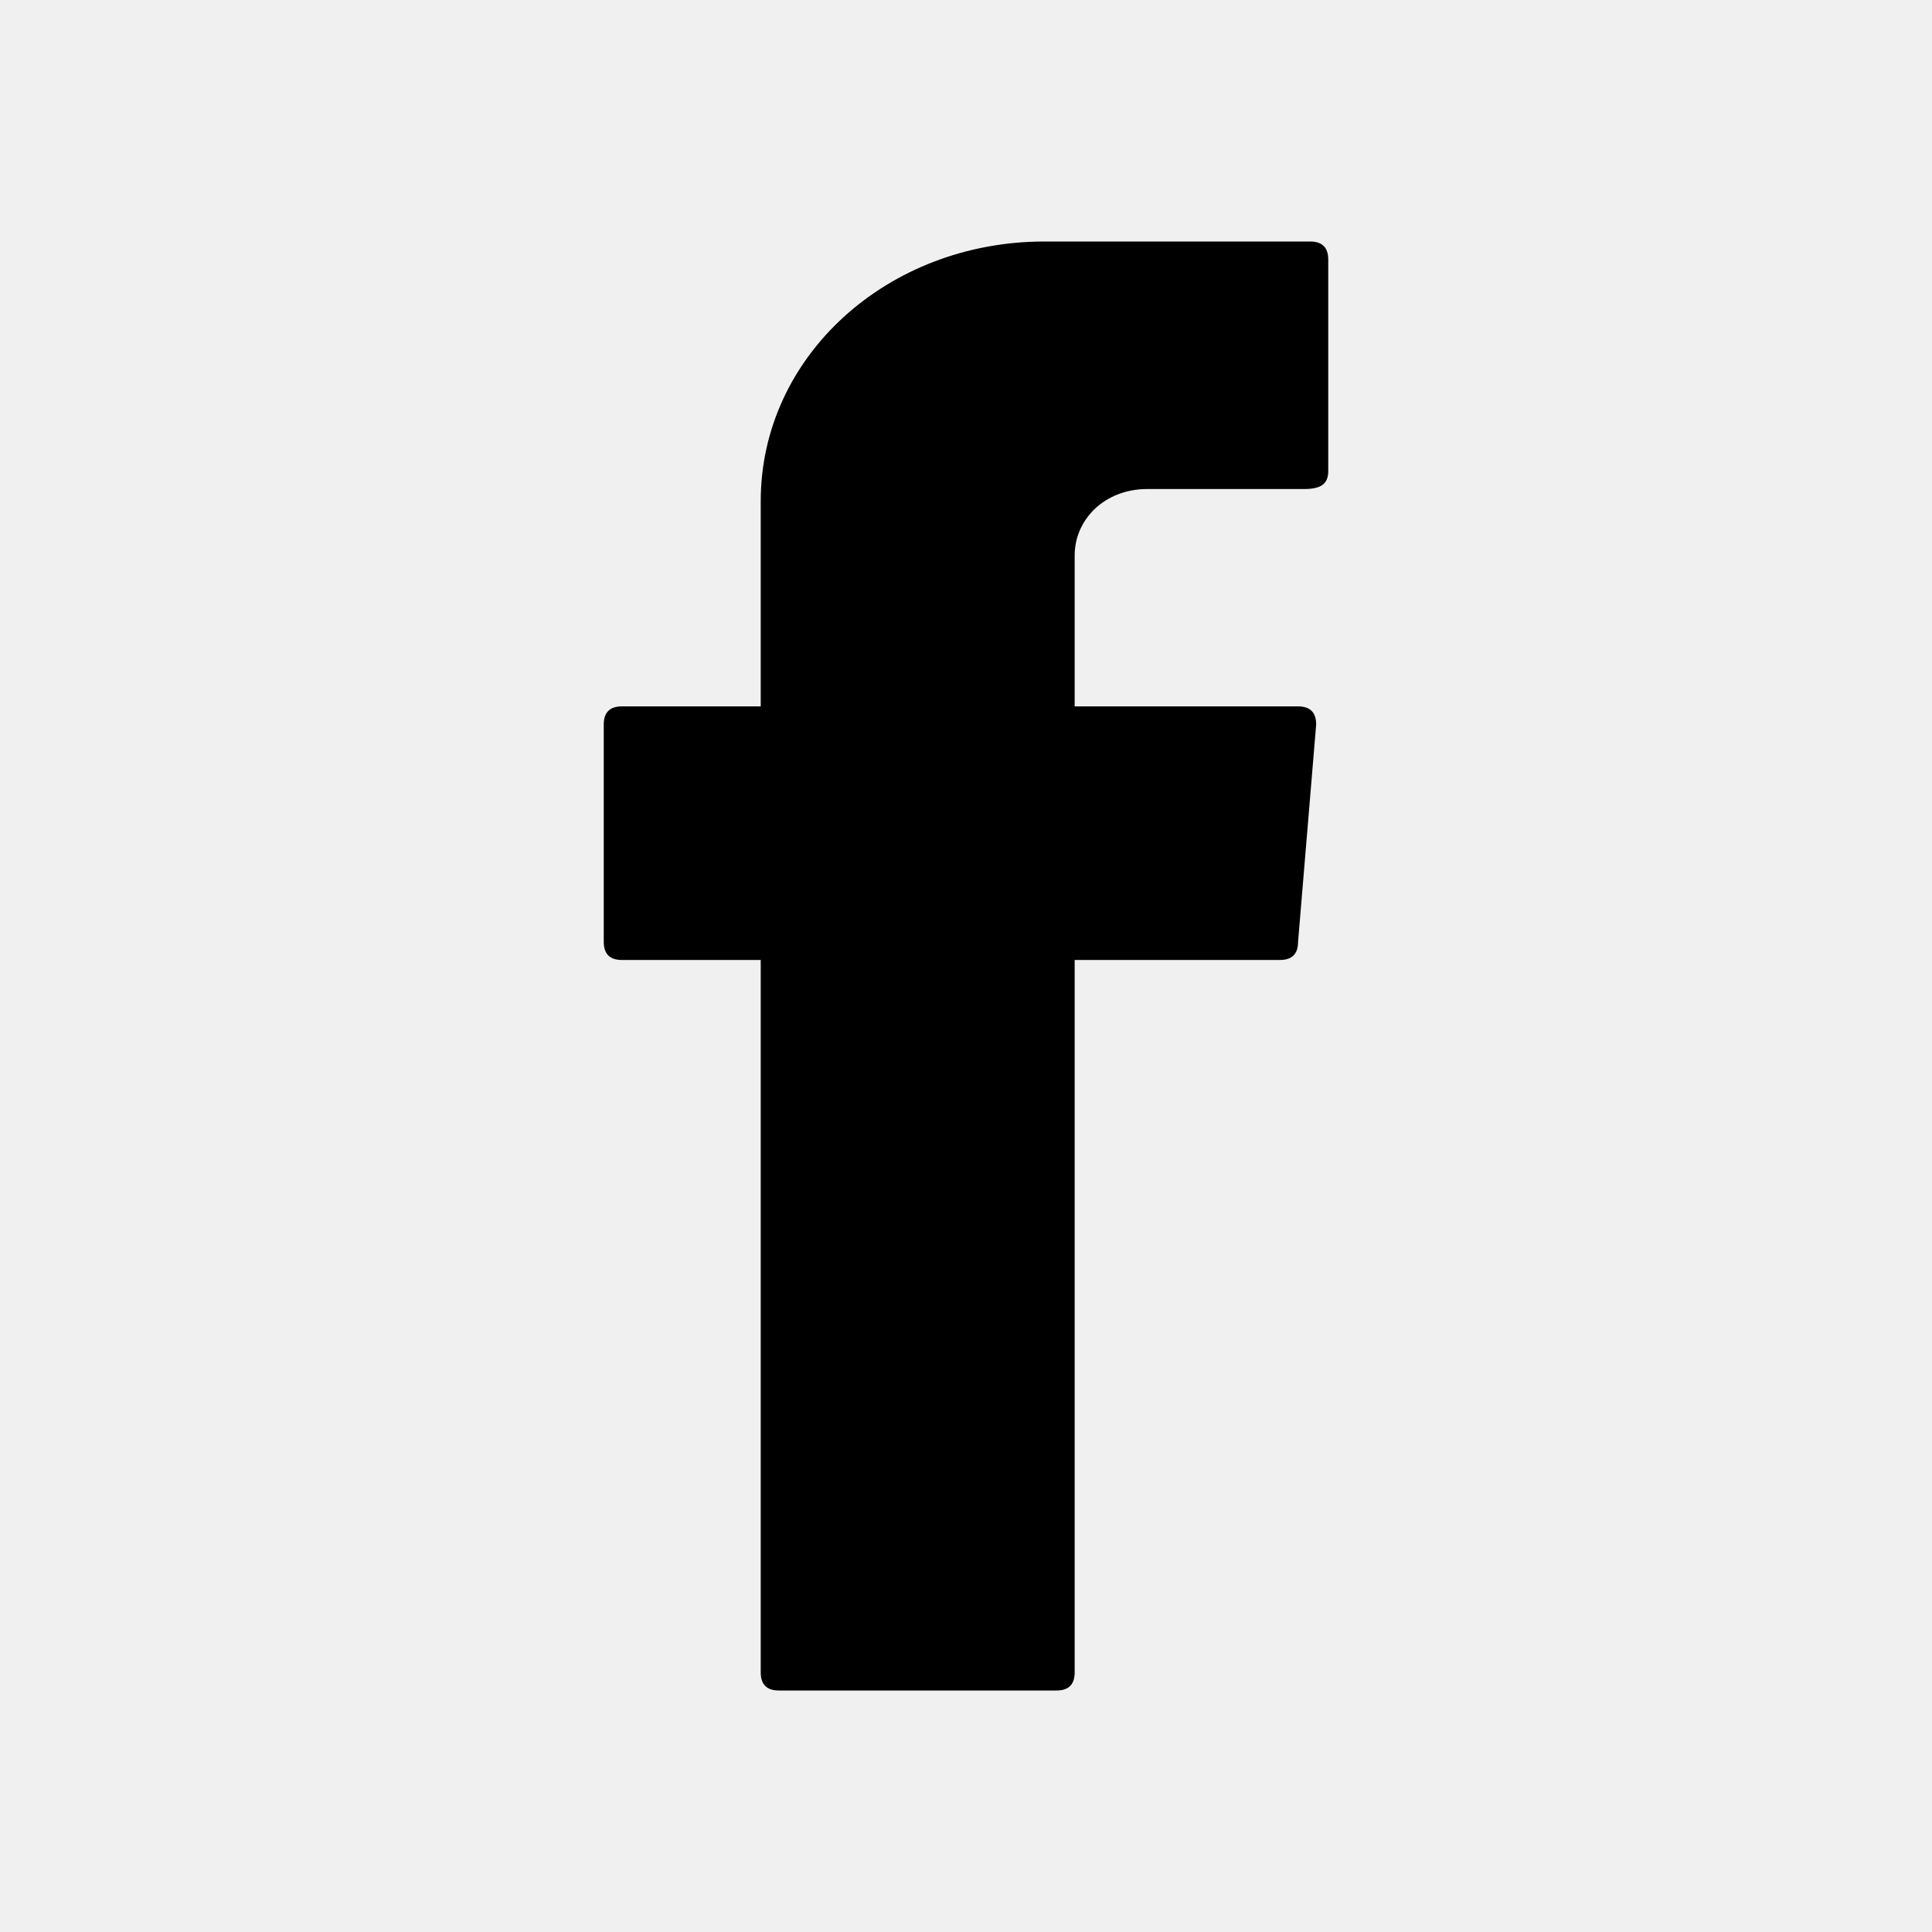
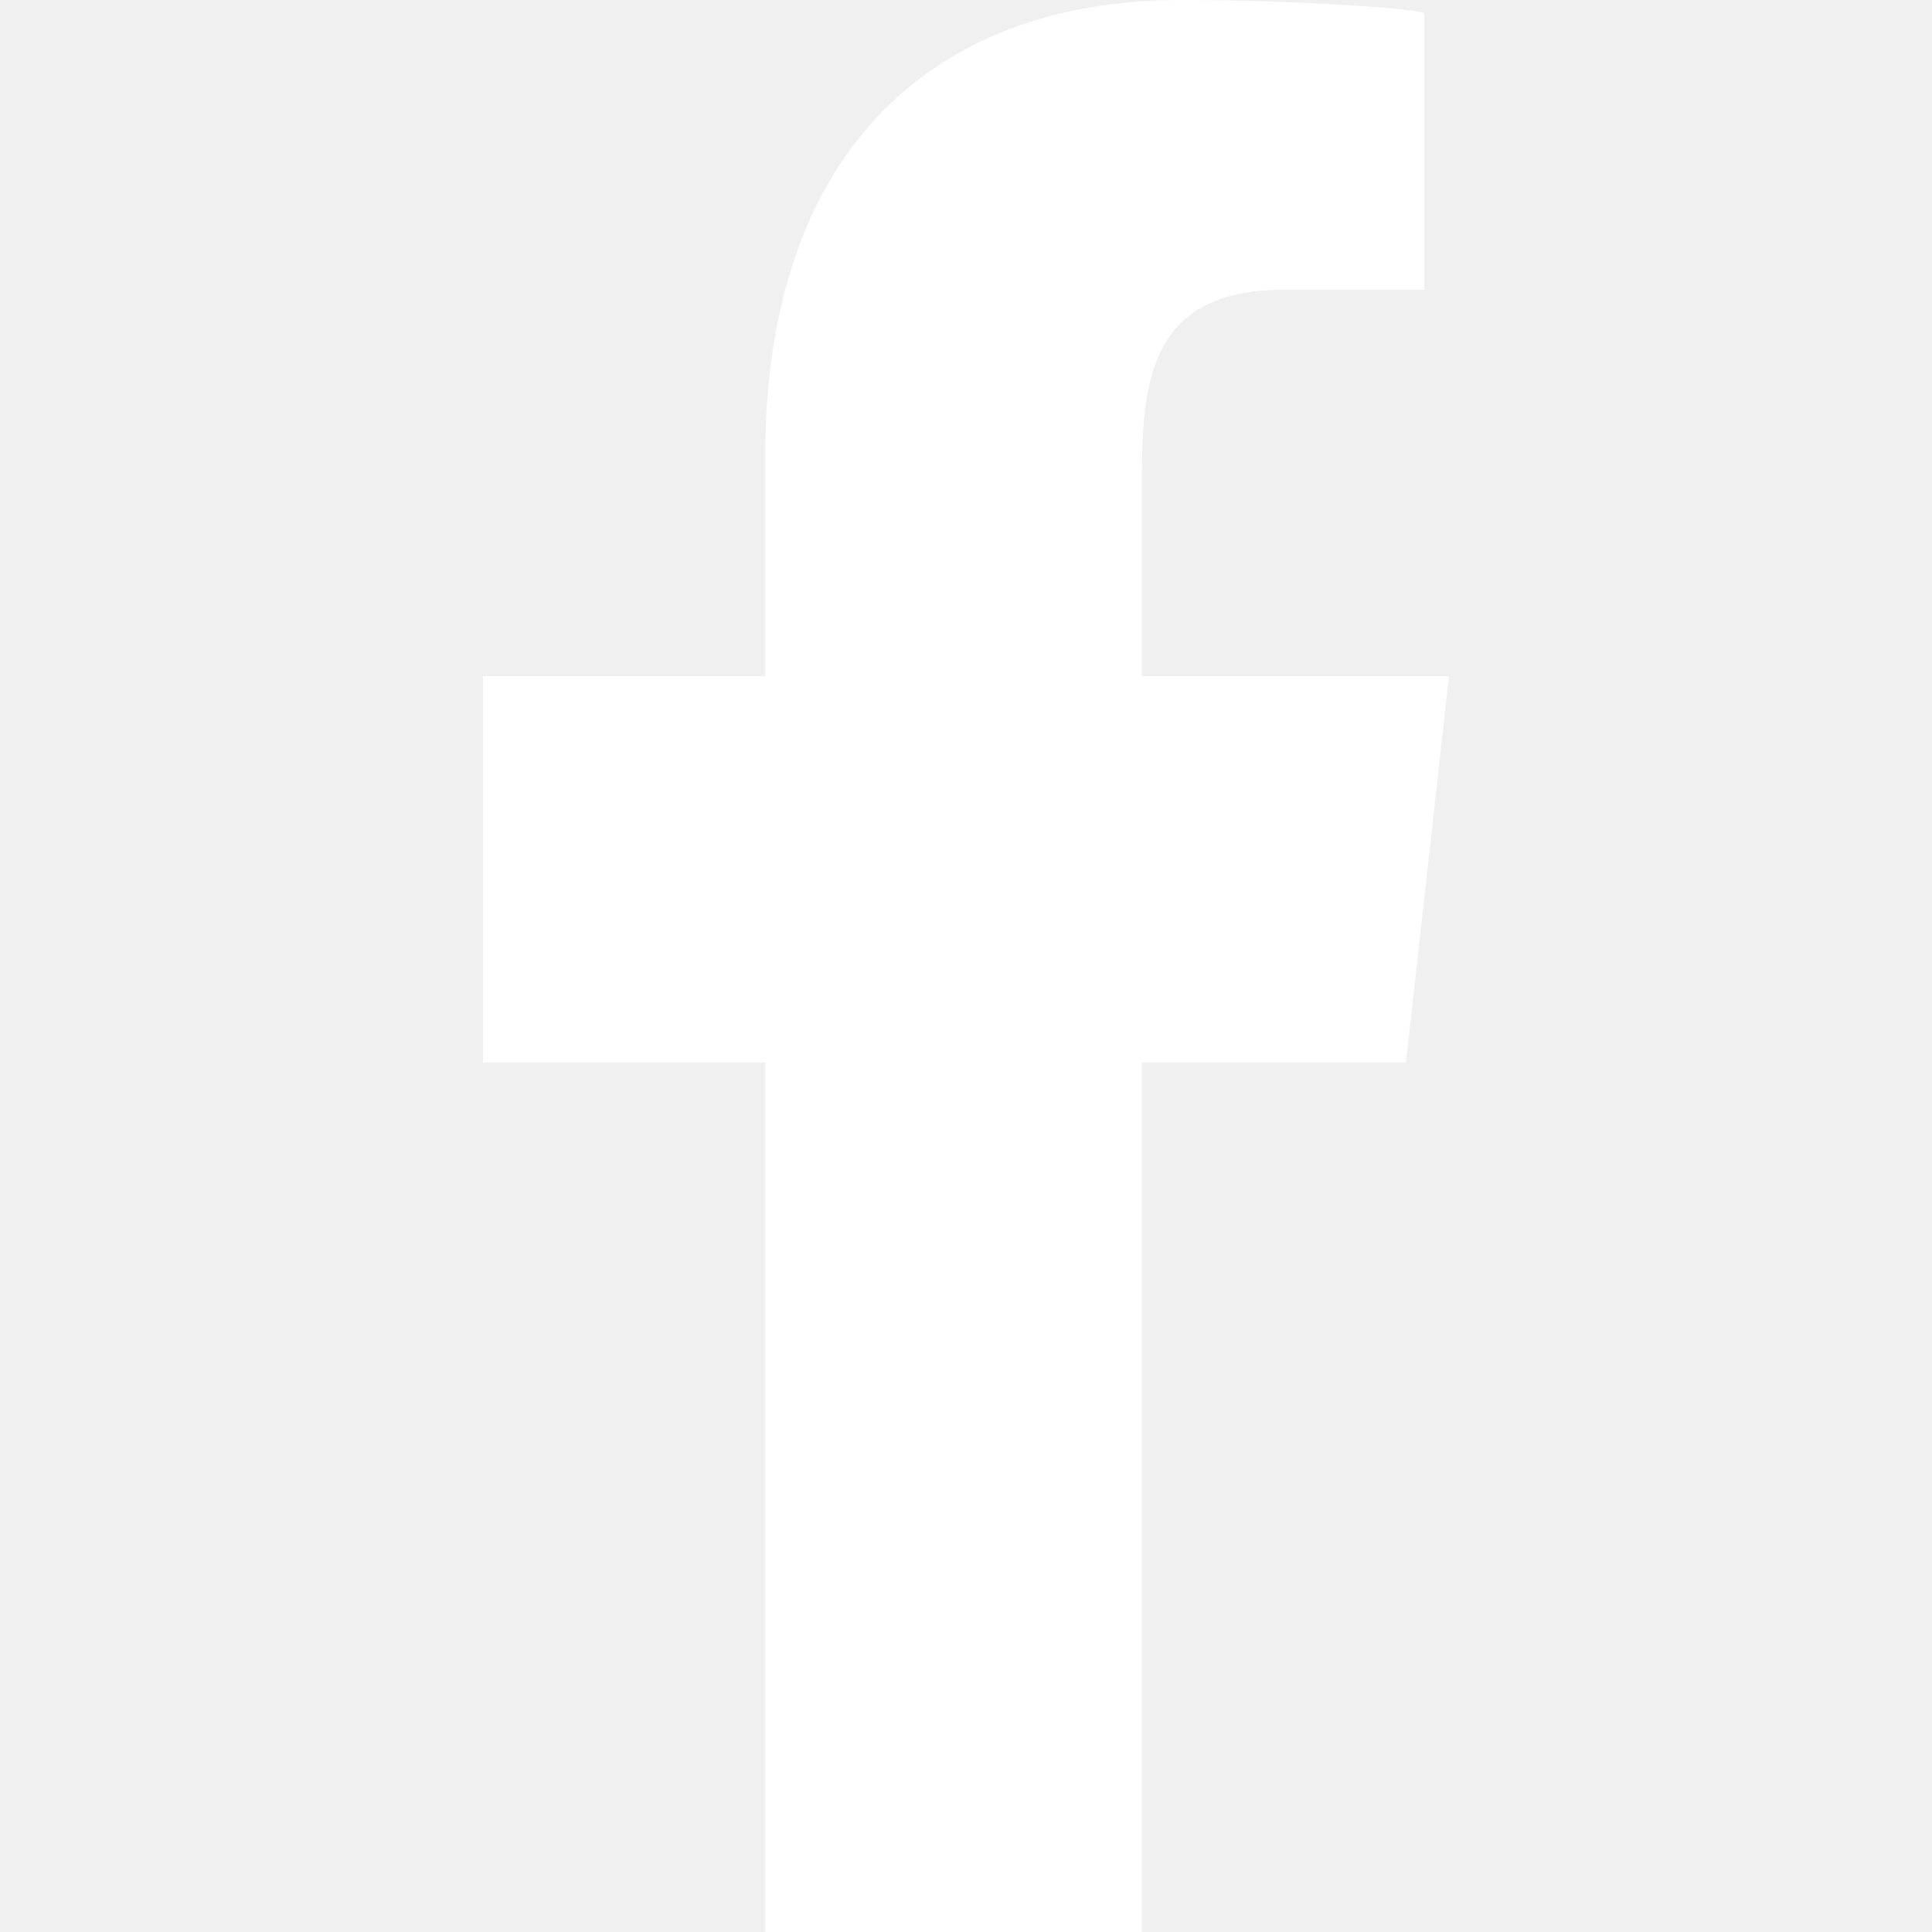
- <svg xmlns="http://www.w3.org/2000/svg" fill="#000000" width="800px" height="800px" viewBox="0 0 32 32" id="Camada_1" version="1.1" xml:space="preserve">
-   <style type="text/css">
- 	.st0{fill-rule:evenodd;clip-rule:evenodd;}
- </style>
-   <path class="st0" d="M12.6,16.1v11.6c0,0.2,0.1,0.3,0.3,0.3h4.6c0.2,0,0.3-0.1,0.3-0.3V15.9h3.4c0.2,0,0.3-0.1,0.3-0.3l0.3-3.6  c0-0.2-0.1-0.3-0.3-0.3h-3.7V9.2c0-0.6,0.5-1.1,1.2-1.1h2.6C21.9,8.1,22,8,22,7.8V4.3C22,4.1,21.9,4,21.7,4h-4.4  c-2.6,0-4.7,1.9-4.7,4.3v3.4h-2.3c-0.2,0-0.3,0.1-0.3,0.3v3.6c0,0.2,0.1,0.3,0.3,0.3h2.3V16.1z" />
+ <svg xmlns="http://www.w3.org/2000/svg" width="800px" height="800px" viewBox="-5 0 20 20" version="1.1" fill="#000000">
+   <g id="SVGRepo_bgCarrier" stroke-width="0" />
+   <g id="SVGRepo_tracerCarrier" stroke-linecap="round" stroke-linejoin="round" />
+   <g id="SVGRepo_iconCarrier">
+     <defs> </defs>
+     <g id="Page-1" stroke="none" stroke-width="1" fill="none" fill-rule="evenodd">
+       <g id="Dribbble-Light-Preview" transform="translate(-385, -7399)" fill="#ffffff">
+         <g id="icons" transform="translate(56, 160)">
+           <path d="M335.821,7259 L335.821,7250 L338.554,7250 L339,7246 L335.821,7246 L335.821,7244.052 C335.821,7243.022 335.848,7242 337.287,7242 L338.745,7242 L338.745,7239.14 C338.745,7239.097 337.492,7239 336.226,7239 C333.58,7239 331.923,7240.657 331.923,7243.7 L331.923,7246 L329,7246 L329,7250 L331.923,7250 L331.923,7259 L335.821,7259 Z" id="facebook-[#176]"> </path>
+         </g>
+       </g>
+     </g>
+   </g>
</svg>
